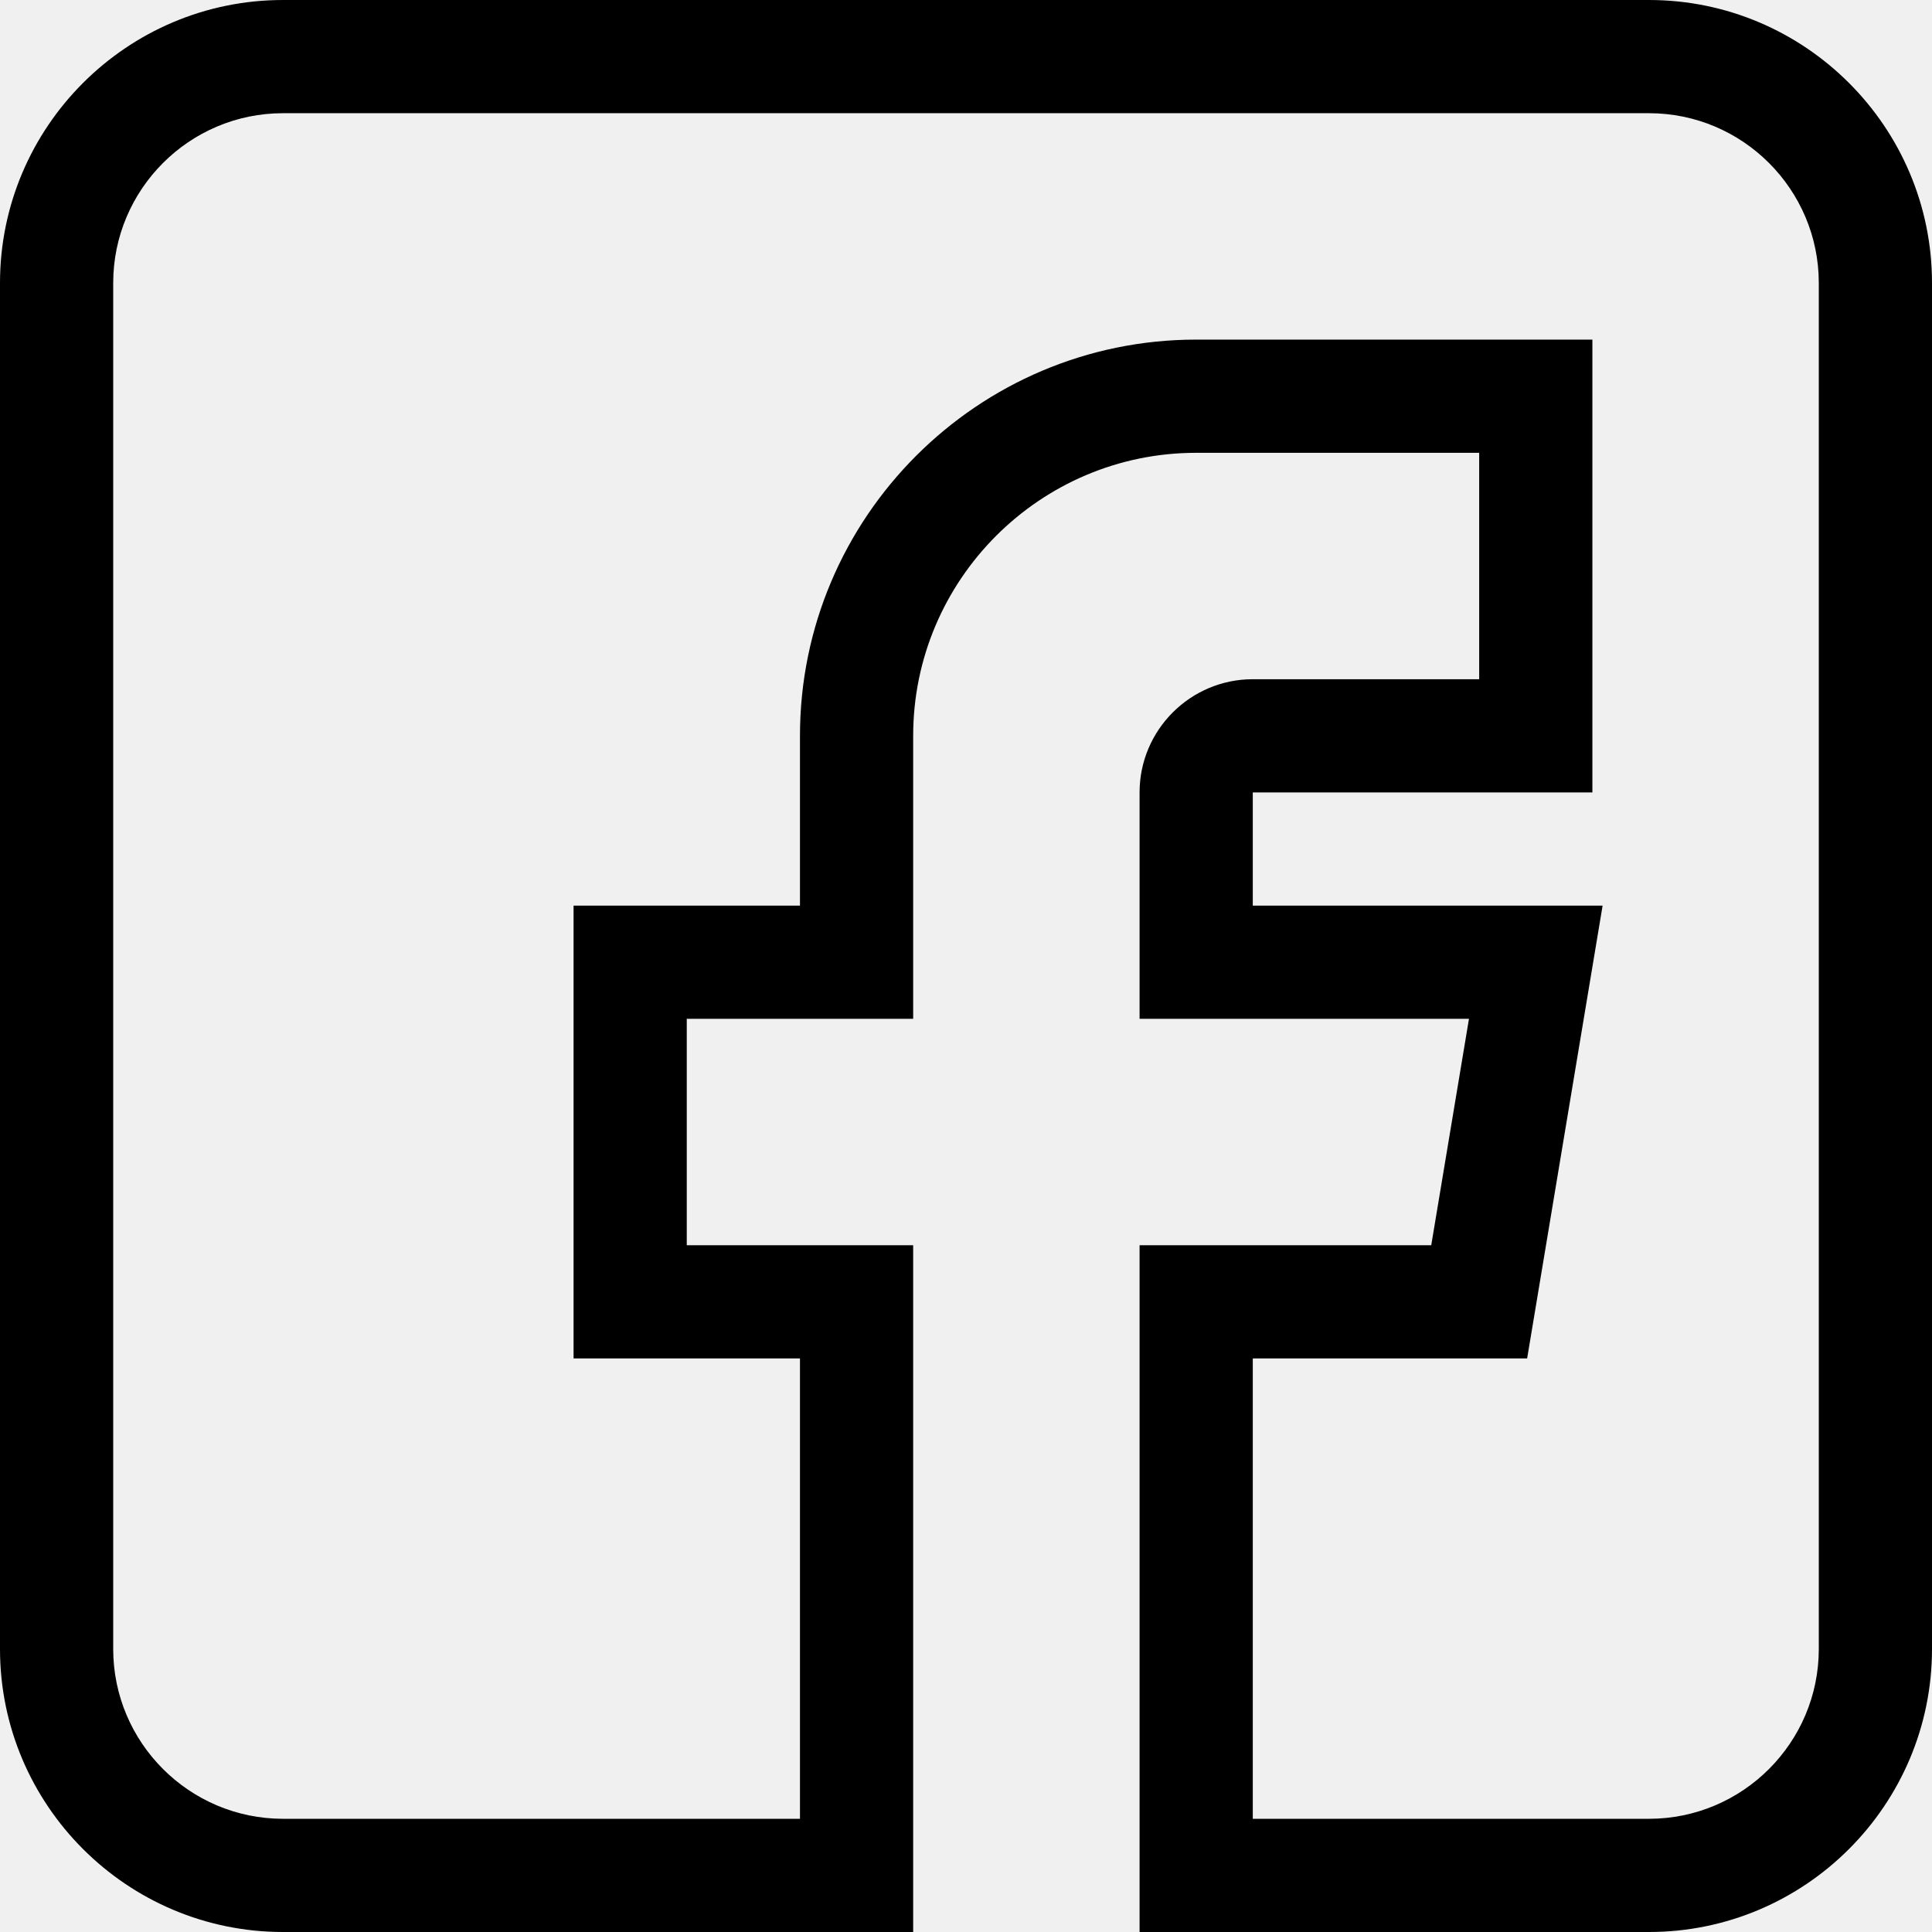
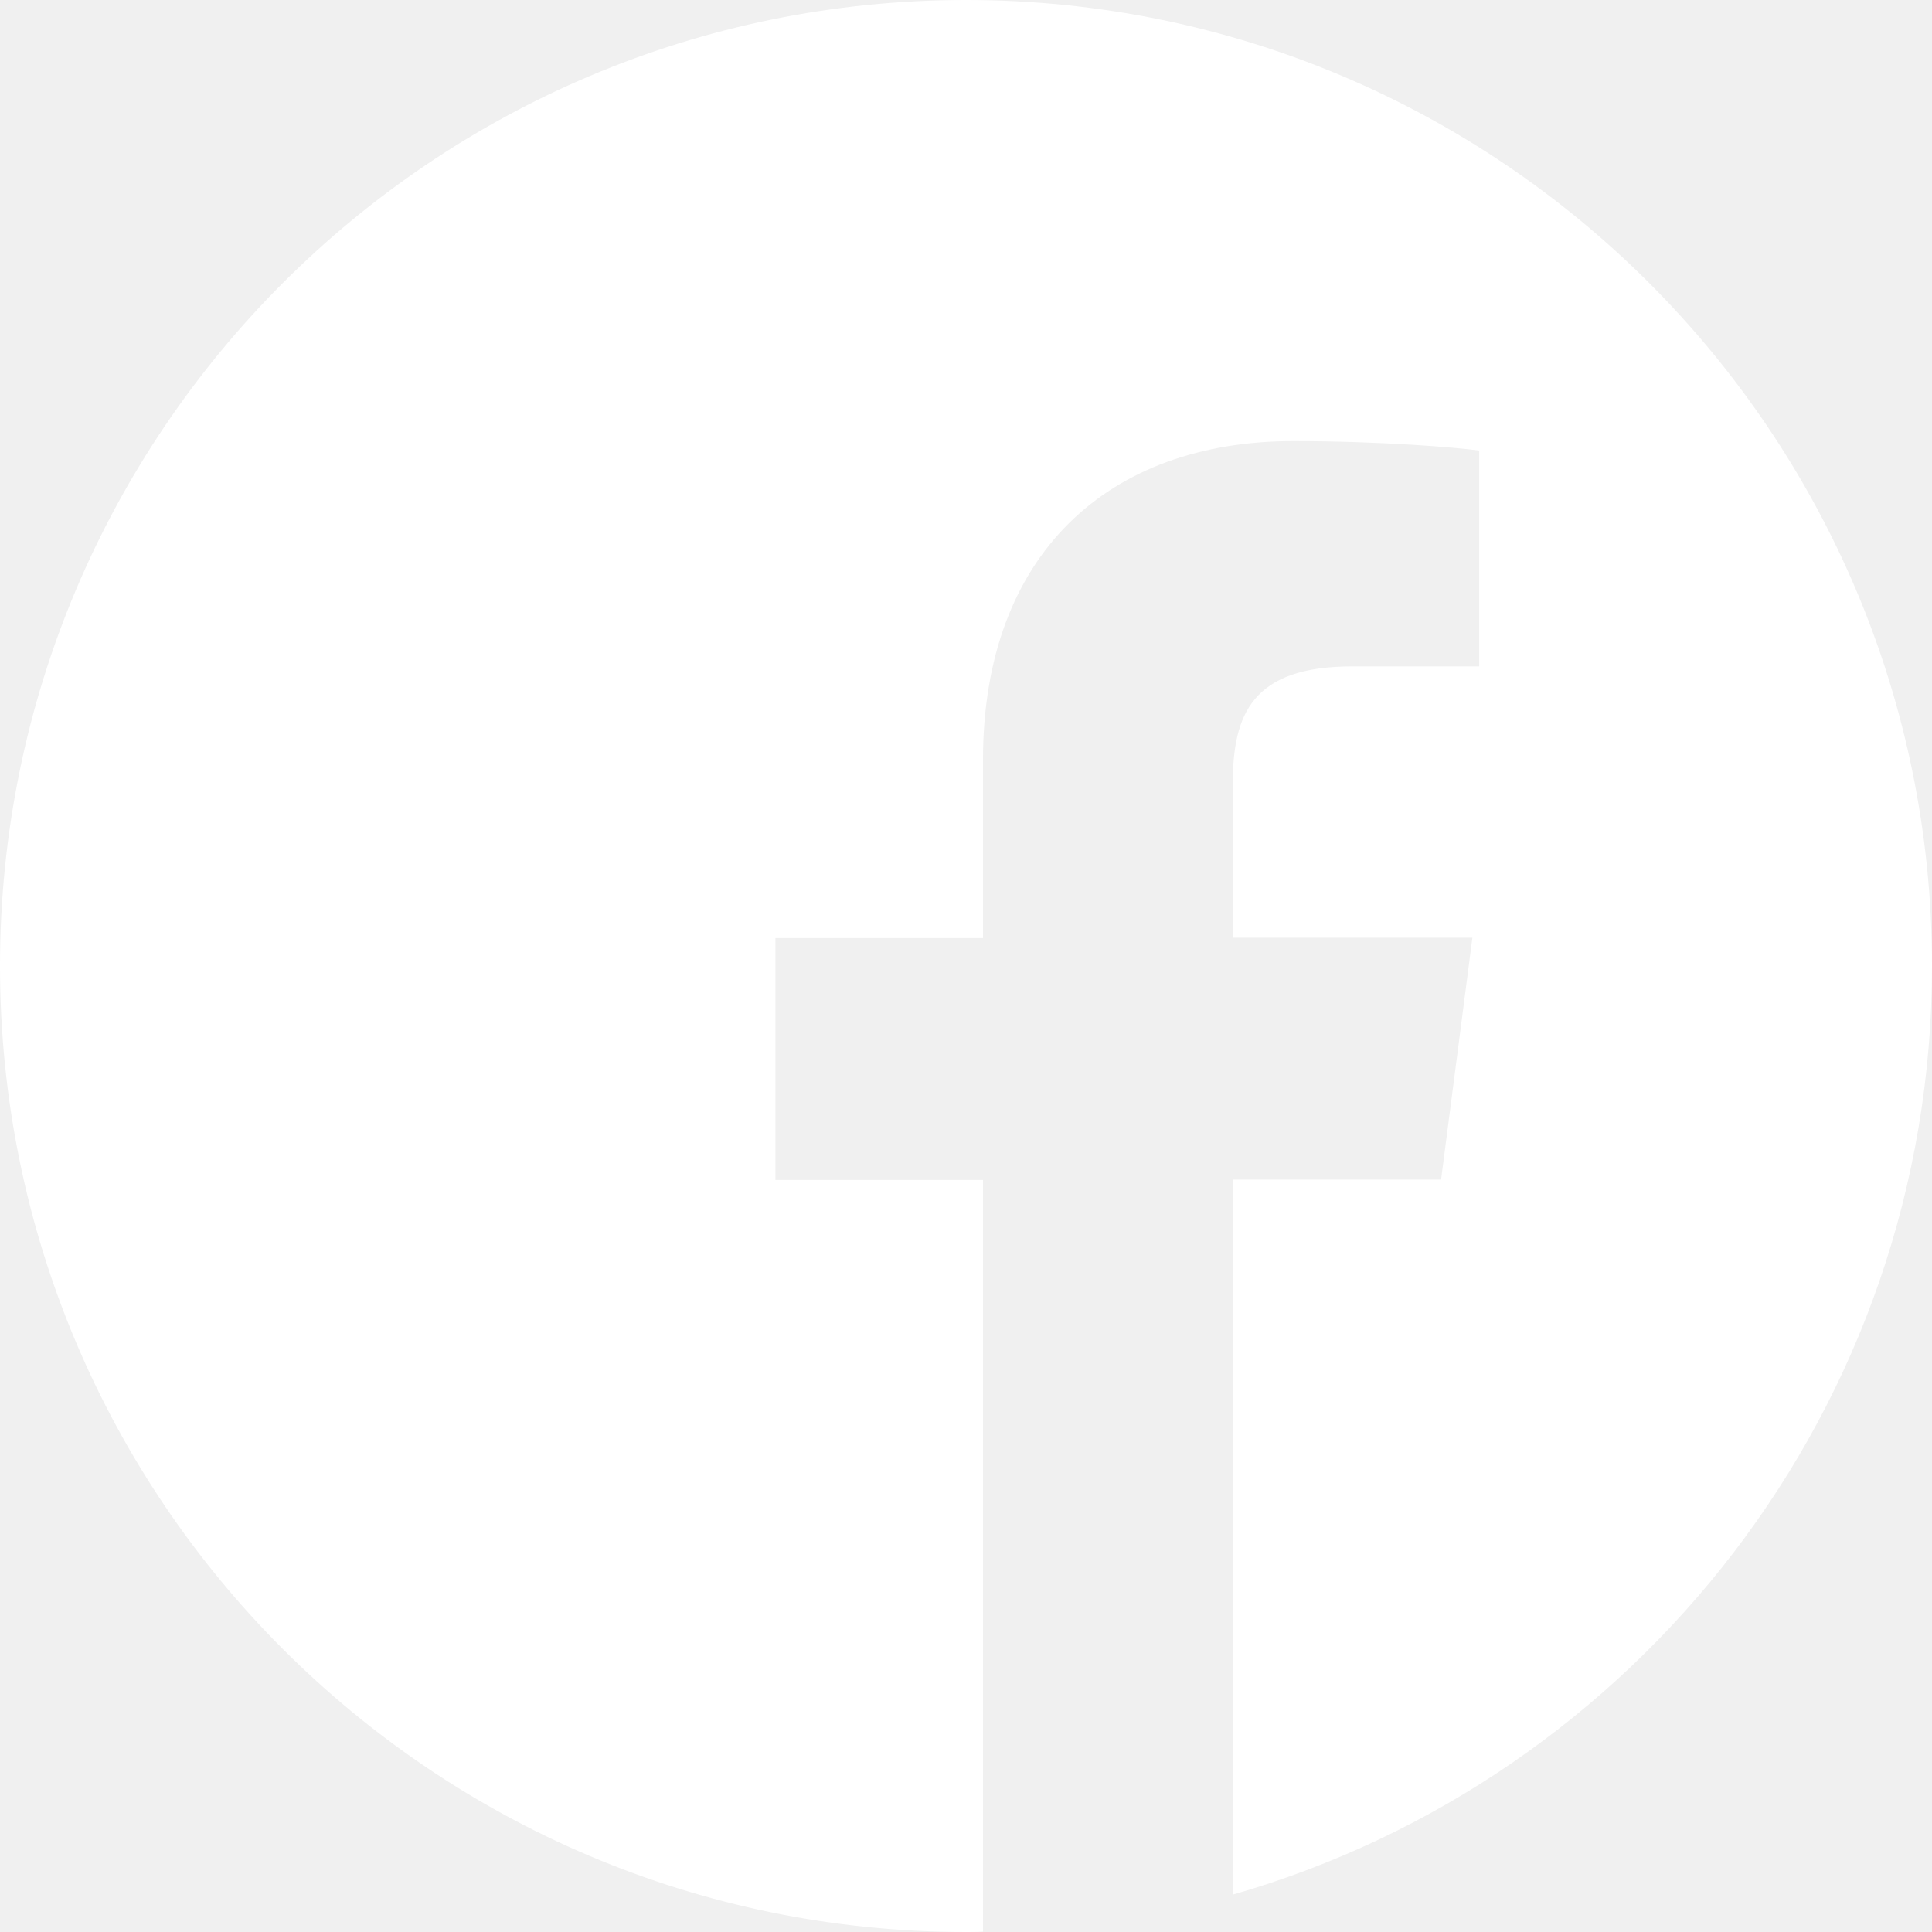
- <svg xmlns="http://www.w3.org/2000/svg" viewBox="0 0 512 512">
-   <path d="m75 512h167v-182h-60v-60h60v-75c0-41.355 33.645-75 75-75h75v60h-60c-16.543 0-30 13.457-30 30v60h87.293l-10 60h-77.293v182h135c41.355 0 75-33.645 75-75v-362c0-41.355-33.645-75-75-75h-362c-41.355 0-75 33.645-75 75v362c0 41.355 33.645 75 75 75zm-45-437c0-24.812 20.188-45 45-45h362c24.812 0 45 20.188 45 45v362c0 24.812-20.188 45-45 45h-105v-122h72.707l20-120h-92.707v-30h90v-120h-105c-57.898 0-105 47.102-105 105v45h-60v120h60v122h-137c-24.812 0-45-20.188-45-45zm0 0" />
+ <svg xmlns="http://www.w3.org/2000/svg" id="Capa_1" enable-background="new 0 0 512 512" height="512" viewBox="0 0 512 512" width="512">
+   <path d="m512 256c0-141.4-114.6-256-256-256s-256 114.6-256 256 114.6 256 256 256c1.5 0 3 0 4.5-.1v-199.2h-55v-64.1h55v-47.2c0-54.7 33.4-84.5 82.2-84.5 23.4 0 43.5 1.7 49.3 2.5v57.2h-33.6c-26.5 0-31.7 12.6-31.7 31.1v40.8h63.5l-8.3 64.1h-55.2v189.5c107-30.7 185.3-129.2 185.3-246.1z" fill="#fff" />
</svg>
